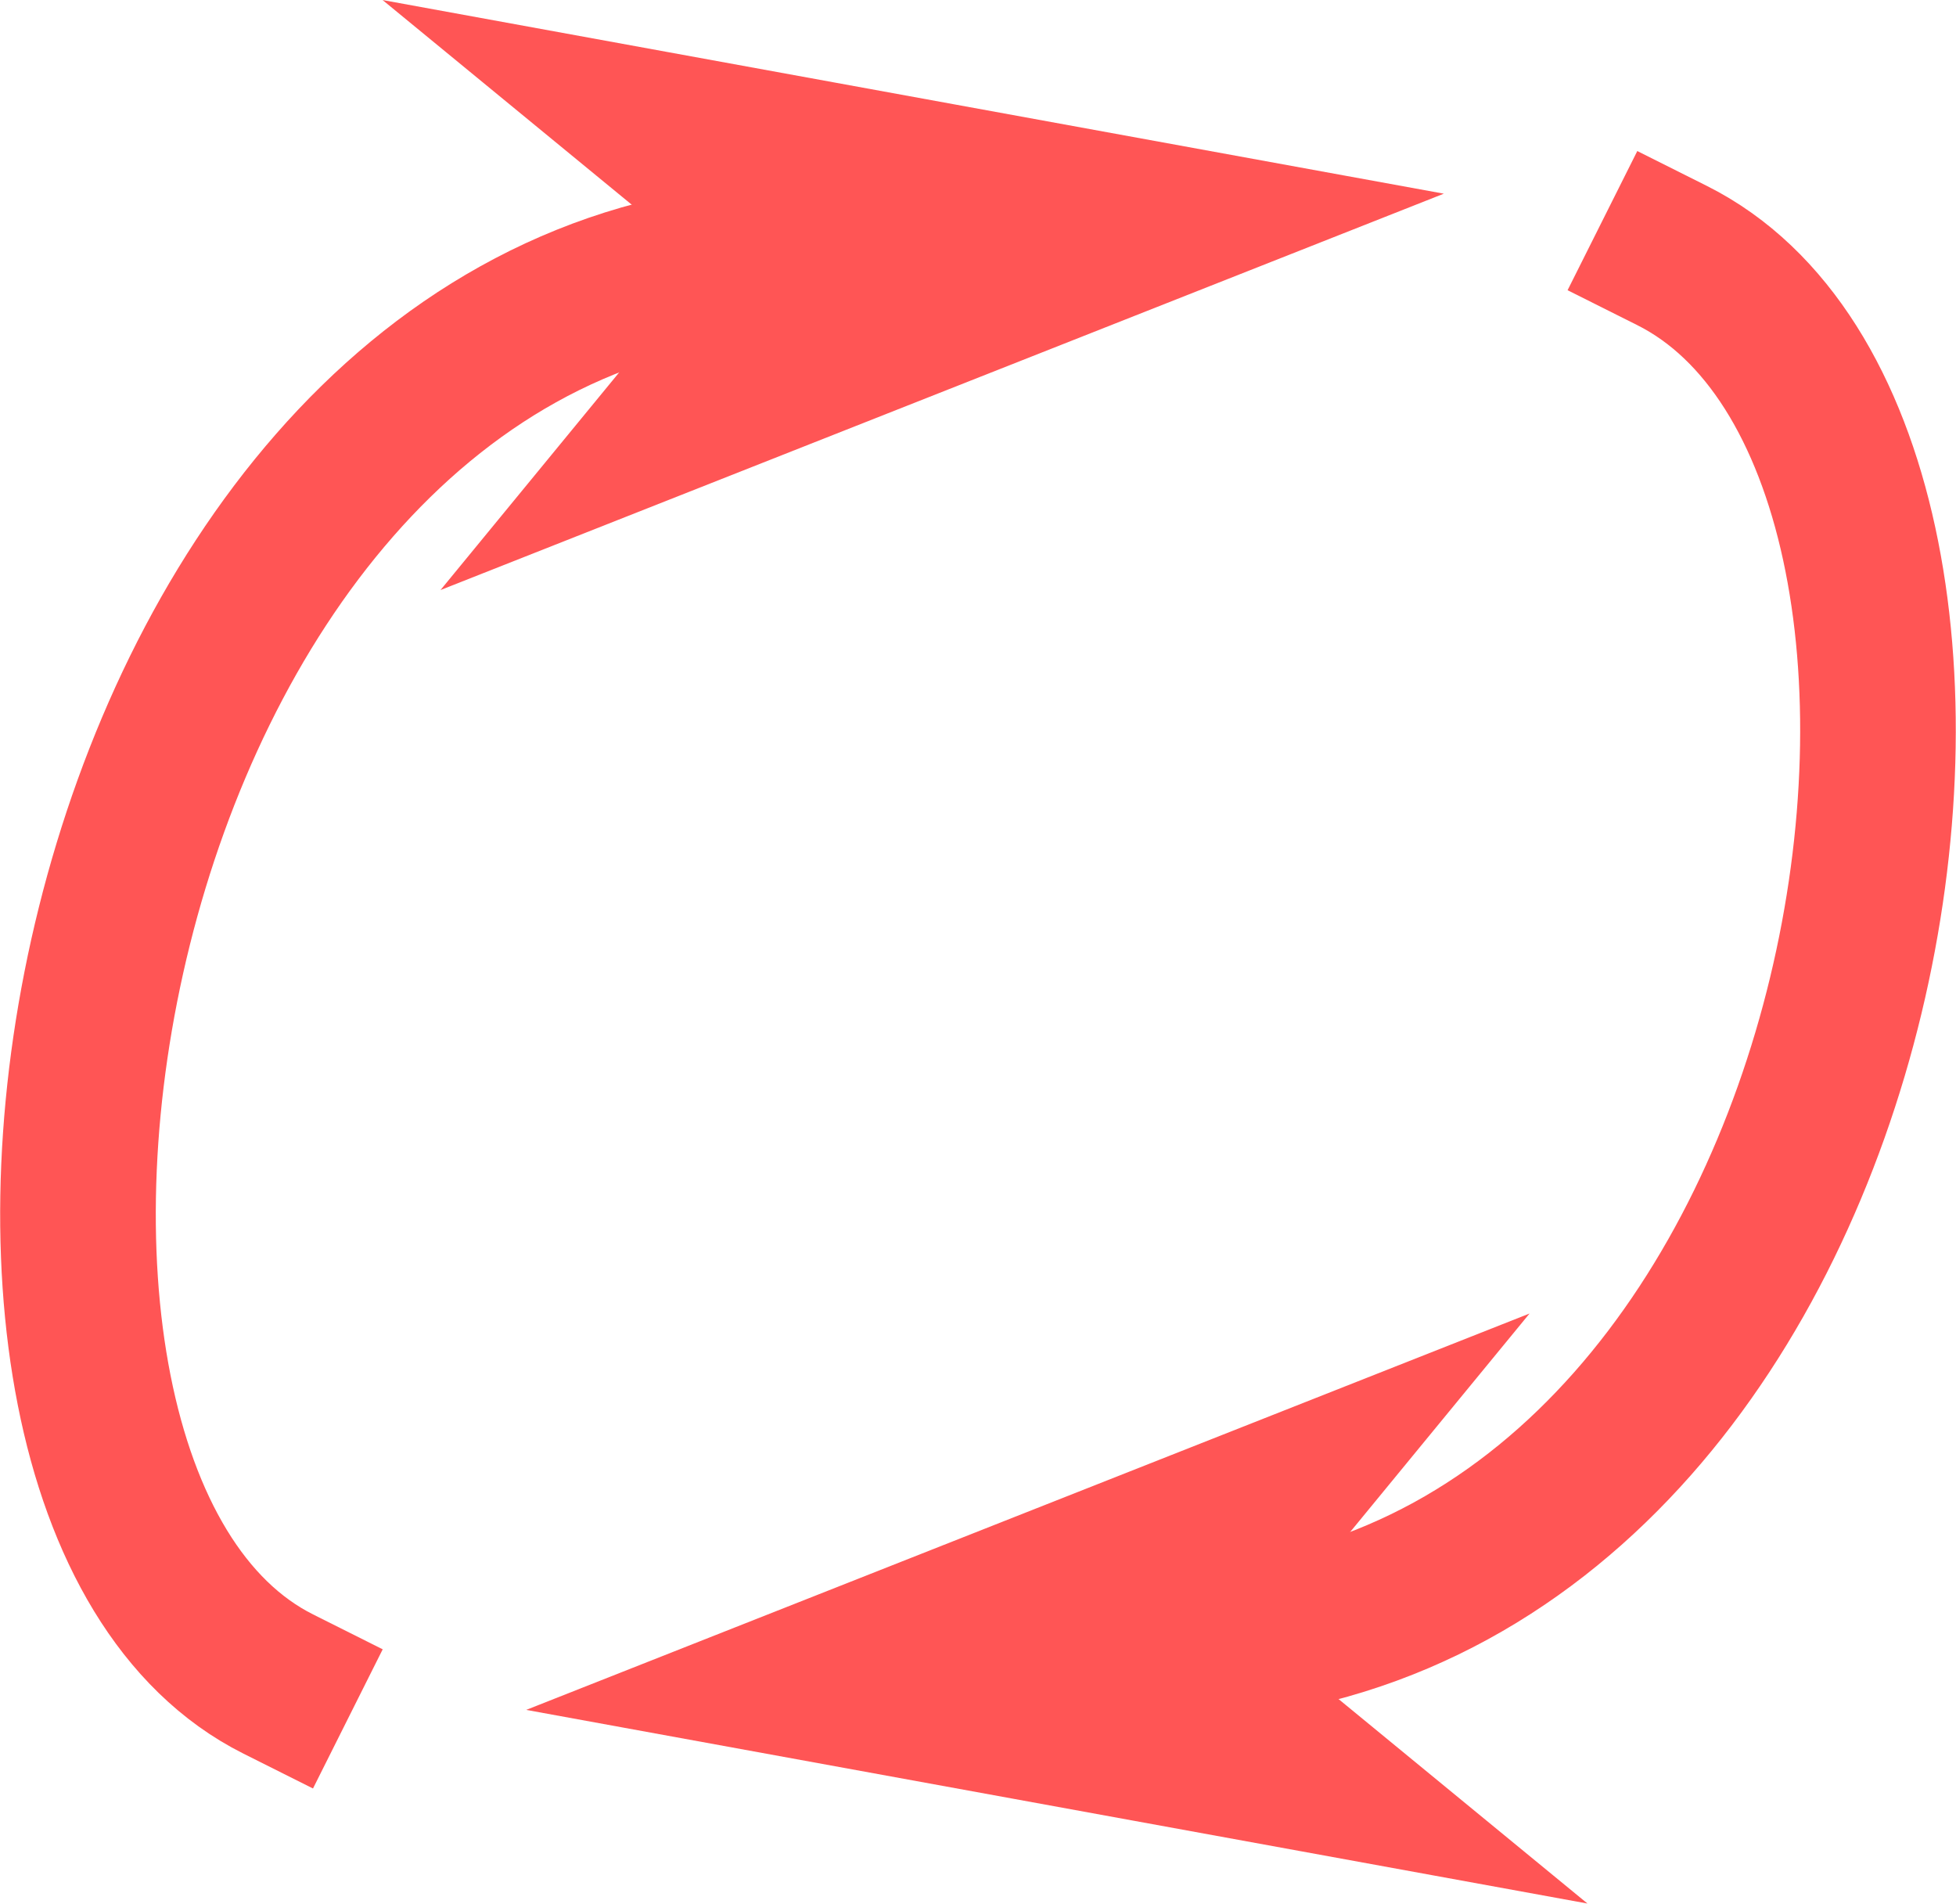
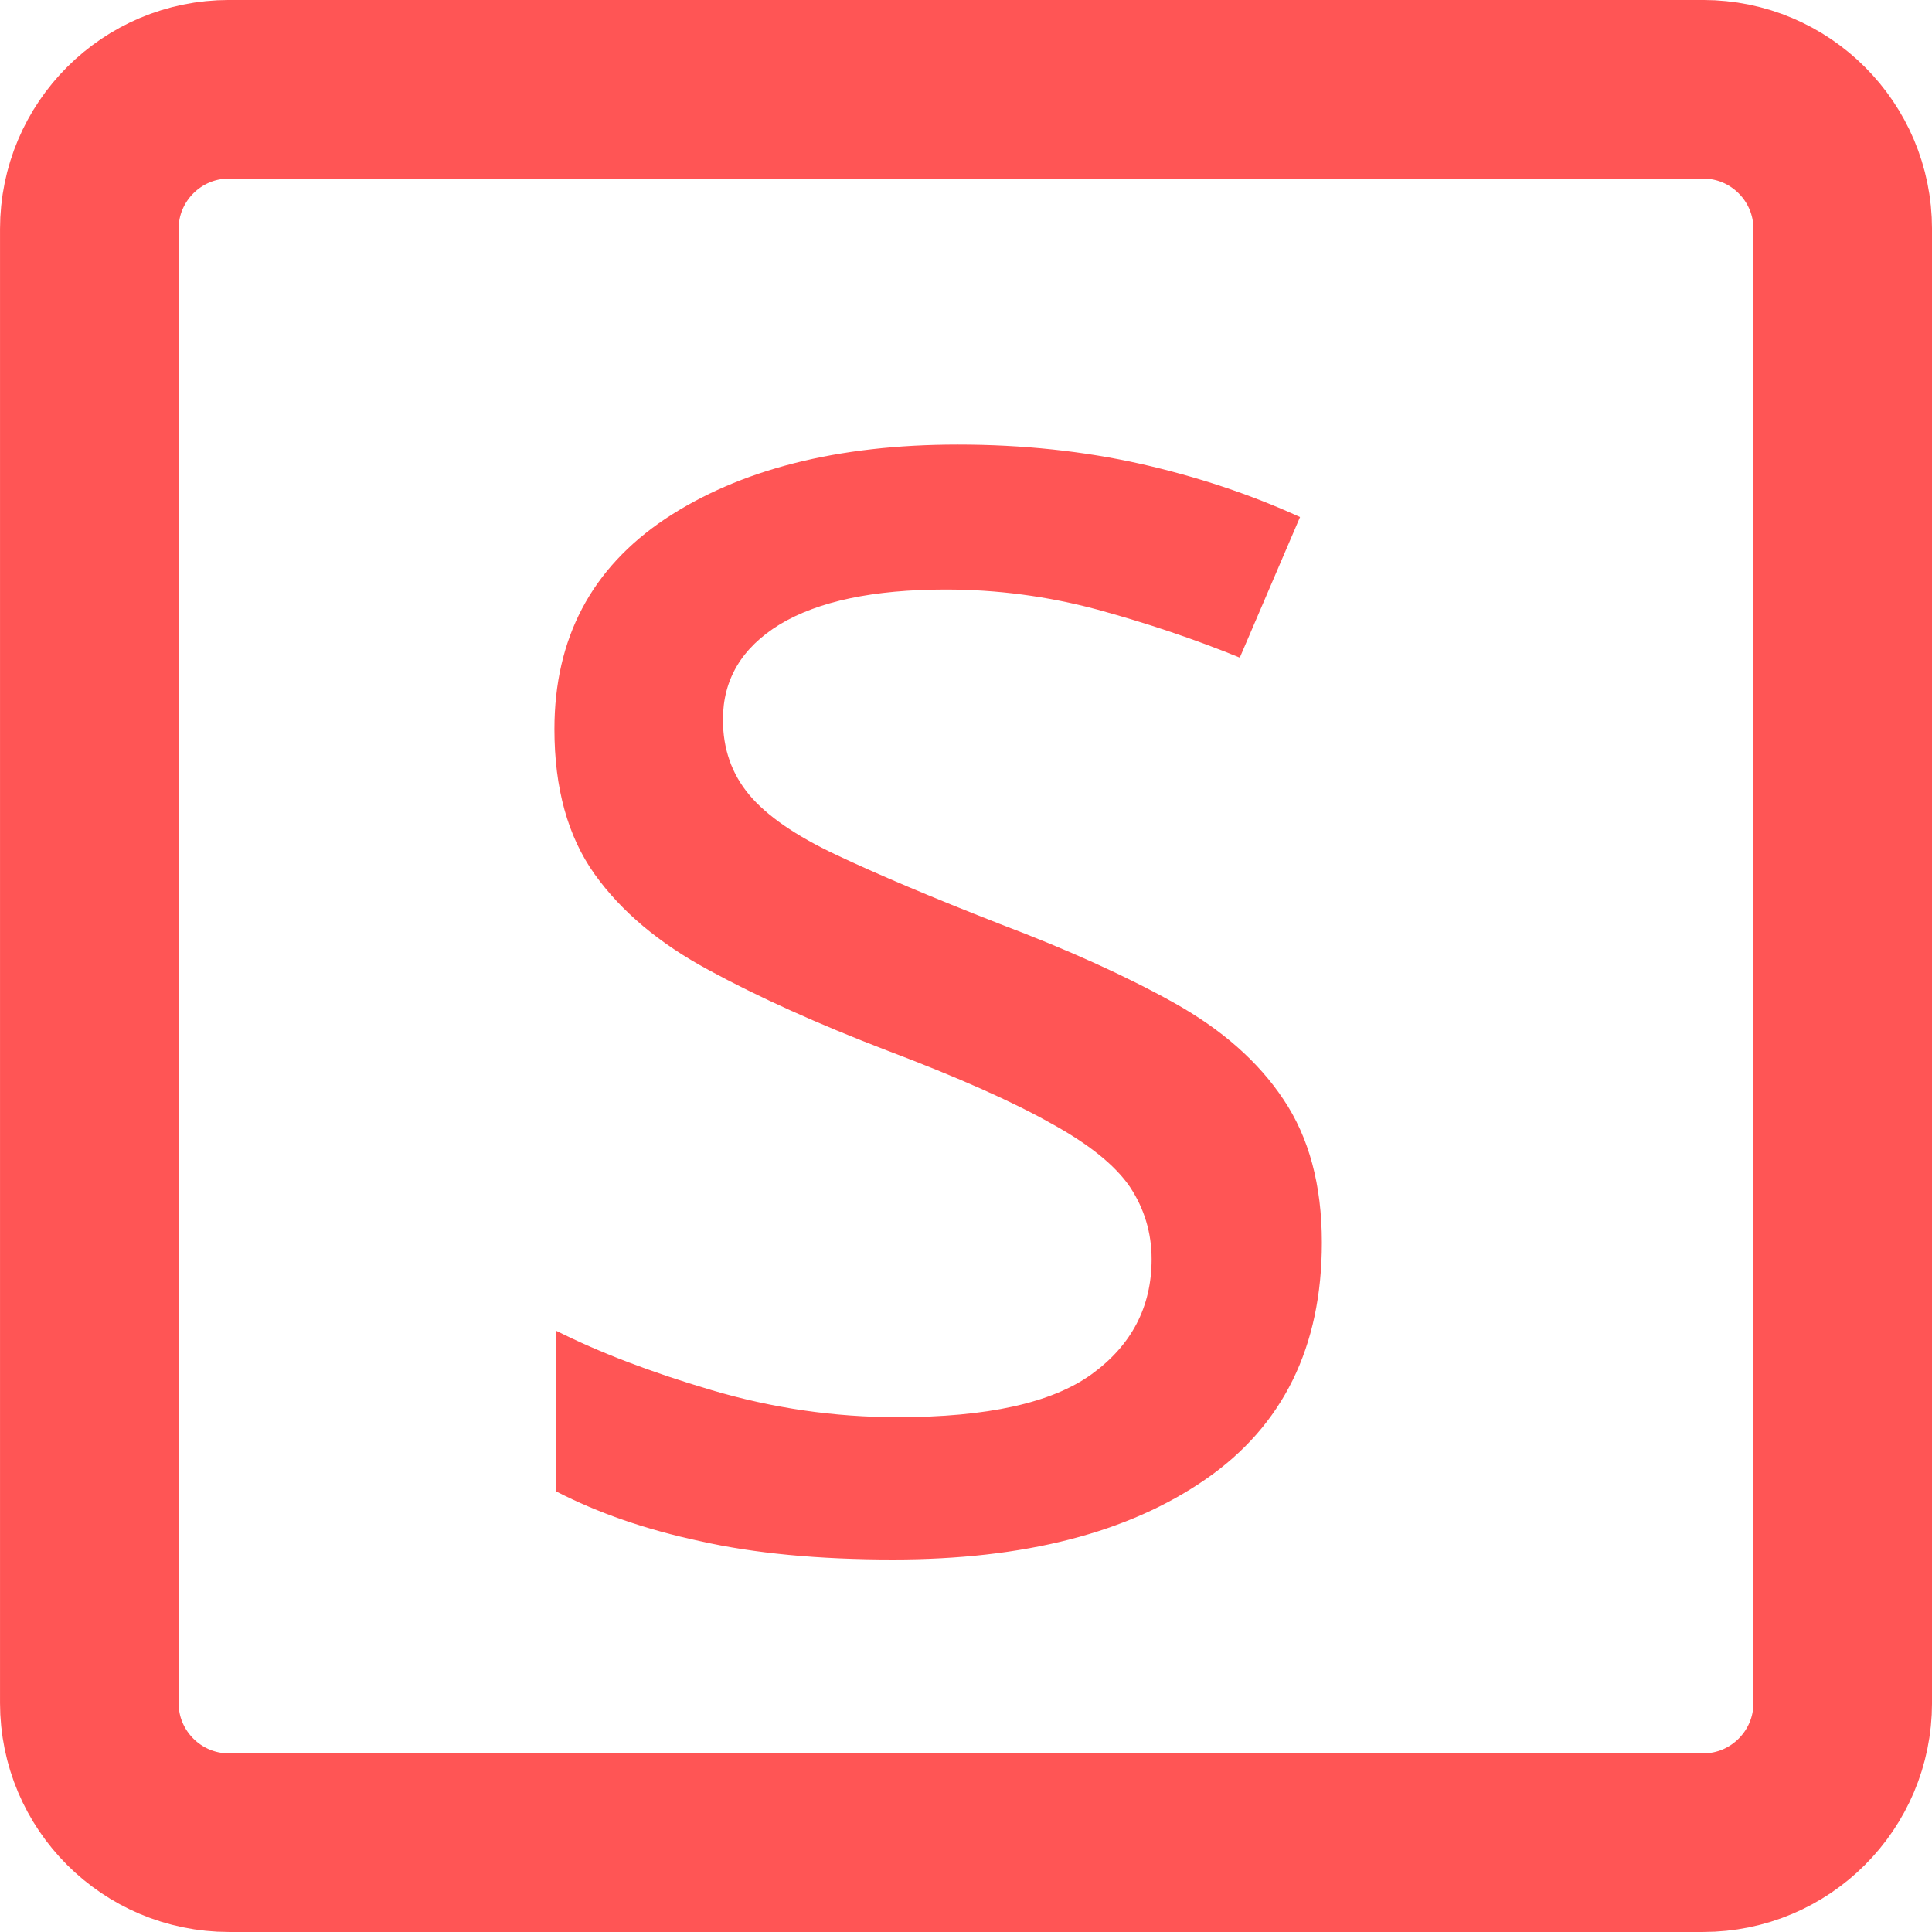
- <svg xmlns="http://www.w3.org/2000/svg" id="svg839" version="1.1" viewBox="0 0 35.142 34.192" height="34.192mm" width="35.142mm">
+ <svg xmlns="http://www.w3.org/2000/svg" width="34.576mm" height="34.576mm" viewBox="0 0 34.576 34.576" version="1.1" id="svg839">
  <defs id="defs833">
-     <marker style="overflow:visible" id="marker2158" refX="0" refY="0" orient="auto">
-       <path transform="scale(-0.3)" style="fill:#ff5555;fill-opacity:1;fill-rule:evenodd;stroke:#ff5555;stroke-width:1pt;stroke-opacity:1" d="M 0,0 5,-5 -12.5,0 5,5 Z" id="path2156" />
+     <marker orient="auto" refY="0" refX="0" id="marker2158" style="overflow:visible">
+       <path id="path2156" d="M 0,0 5,-5 -12.5,0 5,5 Z" style="fill:#ff5555;fill-opacity:1;fill-rule:evenodd;stroke:#ff5555;stroke-width:1pt;stroke-opacity:1" transform="scale(-0.3)" />
    </marker>
-     <marker style="overflow:visible" id="marker2084" refX="0" refY="0" orient="auto">
-       <path transform="scale(-0.3)" style="fill:#ff5555;fill-opacity:1;fill-rule:evenodd;stroke:#ff5555;stroke-width:1pt;stroke-opacity:1" d="M 0,0 5,-5 -12.5,0 5,5 Z" id="path2082" />
+     <marker orient="auto" refY="0" refX="0" id="marker2084" style="overflow:visible">
+       <path id="path2082" d="M 0,0 5,-5 -12.5,0 5,5 Z" style="fill:#ff5555;fill-opacity:1;fill-rule:evenodd;stroke:#ff5555;stroke-width:1pt;stroke-opacity:1" transform="scale(-0.3)" />
    </marker>
-     <marker style="overflow:visible" id="marker2006" refX="0" refY="0" orient="auto">
-       <path transform="scale(-0.3)" style="fill:#ff5555;fill-opacity:1;fill-rule:evenodd;stroke:#ff5555;stroke-width:1pt;stroke-opacity:1" d="M 0,0 5,-5 -12.5,0 5,5 Z" id="path2004" />
+     <marker orient="auto" refY="0" refX="0" id="marker2006" style="overflow:visible">
+       <path id="path2004" d="M 0,0 5,-5 -12.5,0 5,5 Z" style="fill:#ff5555;fill-opacity:1;fill-rule:evenodd;stroke:#ff5555;stroke-width:1pt;stroke-opacity:1" transform="scale(-0.3)" />
    </marker>
-     <marker style="overflow:visible" id="marker1924" refX="0" refY="0" orient="auto">
-       <path transform="scale(-0.3)" style="fill:#ff5555;fill-opacity:1;fill-rule:evenodd;stroke:#ff5555;stroke-width:1pt;stroke-opacity:1" d="M 0,0 5,-5 -12.5,0 5,5 Z" id="path1922" />
+     <marker orient="auto" refY="0" refX="0" id="marker1924" style="overflow:visible">
+       <path id="path1922" d="M 0,0 5,-5 -12.5,0 5,5 Z" style="fill:#ff5555;fill-opacity:1;fill-rule:evenodd;stroke:#ff5555;stroke-width:1pt;stroke-opacity:1" transform="scale(-0.3)" />
    </marker>
-     <marker orient="auto" refY="0" refX="0" id="marker1716" style="overflow:visible">
-       <path id="path1714" d="M 0,0 5,-5 -12.5,0 5,5 Z" style="fill:#ff5555;fill-opacity:1;fill-rule:evenodd;stroke:#ff5555;stroke-width:1pt;stroke-opacity:1" transform="scale(-0.3)" />
-     </marker>
+     <mask id="mask-powermask-path-effect1189" maskUnits="userSpaceOnUse">
+       <text id="text1187" y="141.828" x="114.903" style="font-style:normal;font-variant:normal;font-weight:bold;font-stretch:normal;font-size:39.434px;line-height:1.25;font-family:Arial;-inkscape-font-specification:'Arial, Bold';font-variant-ligatures:normal;font-variant-caps:normal;font-variant-numeric:normal;font-variant-east-asian:normal;fill:#000000;fill-opacity:1;stroke:none;stroke-width:0.986" xml:space="preserve">
+         <tspan style="font-style:normal;font-variant:normal;font-weight:bold;font-stretch:normal;font-size:39.434px;font-family:Arial;-inkscape-font-specification:'Arial, Bold';font-variant-ligatures:normal;font-variant-caps:normal;font-variant-numeric:normal;font-variant-east-asian:normal;stroke-width:0.986" y="141.828" x="114.903" id="tspan1185">S</tspan>
+       </text>
+     </mask>
  </defs>
-   <g transform="translate(-92.02237,-109.7558)" id="layer1">
-     <path style="fill:none;stroke:#ff5555;stroke-width:2.796;stroke-linecap:square;stroke-linejoin:round;stroke-miterlimit:4;stroke-dasharray:none;marker-end:url(#marker1716)" d="m 122.062,114.345 c 6.894,3.454 4.139,23.697 -8.125,24.901" id="path1712" />
-     <path id="path2154" d="m 97.022,140.005 c -6.894,-3.454 -3.784,-24.343 8.48,-25.547" style="fill:none;stroke:#ff5555;stroke-width:2.796;stroke-linecap:square;stroke-linejoin:round;stroke-miterlimit:4;stroke-dasharray:none;marker-end:url(#marker2158)" />
+   <g id="layer1" transform="translate(-116.2066,-104.7114)">
+     <rect rx="2.5" y="106.309" x="117.805" height="31.38" width="31.38" id="rect1198" style="fill:none;stroke:#ff5555;stroke-width:3.196;stroke-linecap:square;stroke-linejoin:round;stroke-miterlimit:4;stroke-dasharray:none" />
+     <text id="text1202" y="132.262" x="124.301" style="font-style:normal;font-weight:normal;font-size:35.881px;line-height:1.25;font-family:sans-serif;fill:#ff5555;fill-opacity:1;stroke:none;stroke-width:0.897" xml:space="preserve">
+       <tspan style="fill:#ff5555;fill-opacity:1;stroke-width:0.897" y="132.262" x="124.301" id="tspan1200">s</tspan>
+     </text>
  </g>
</svg>
